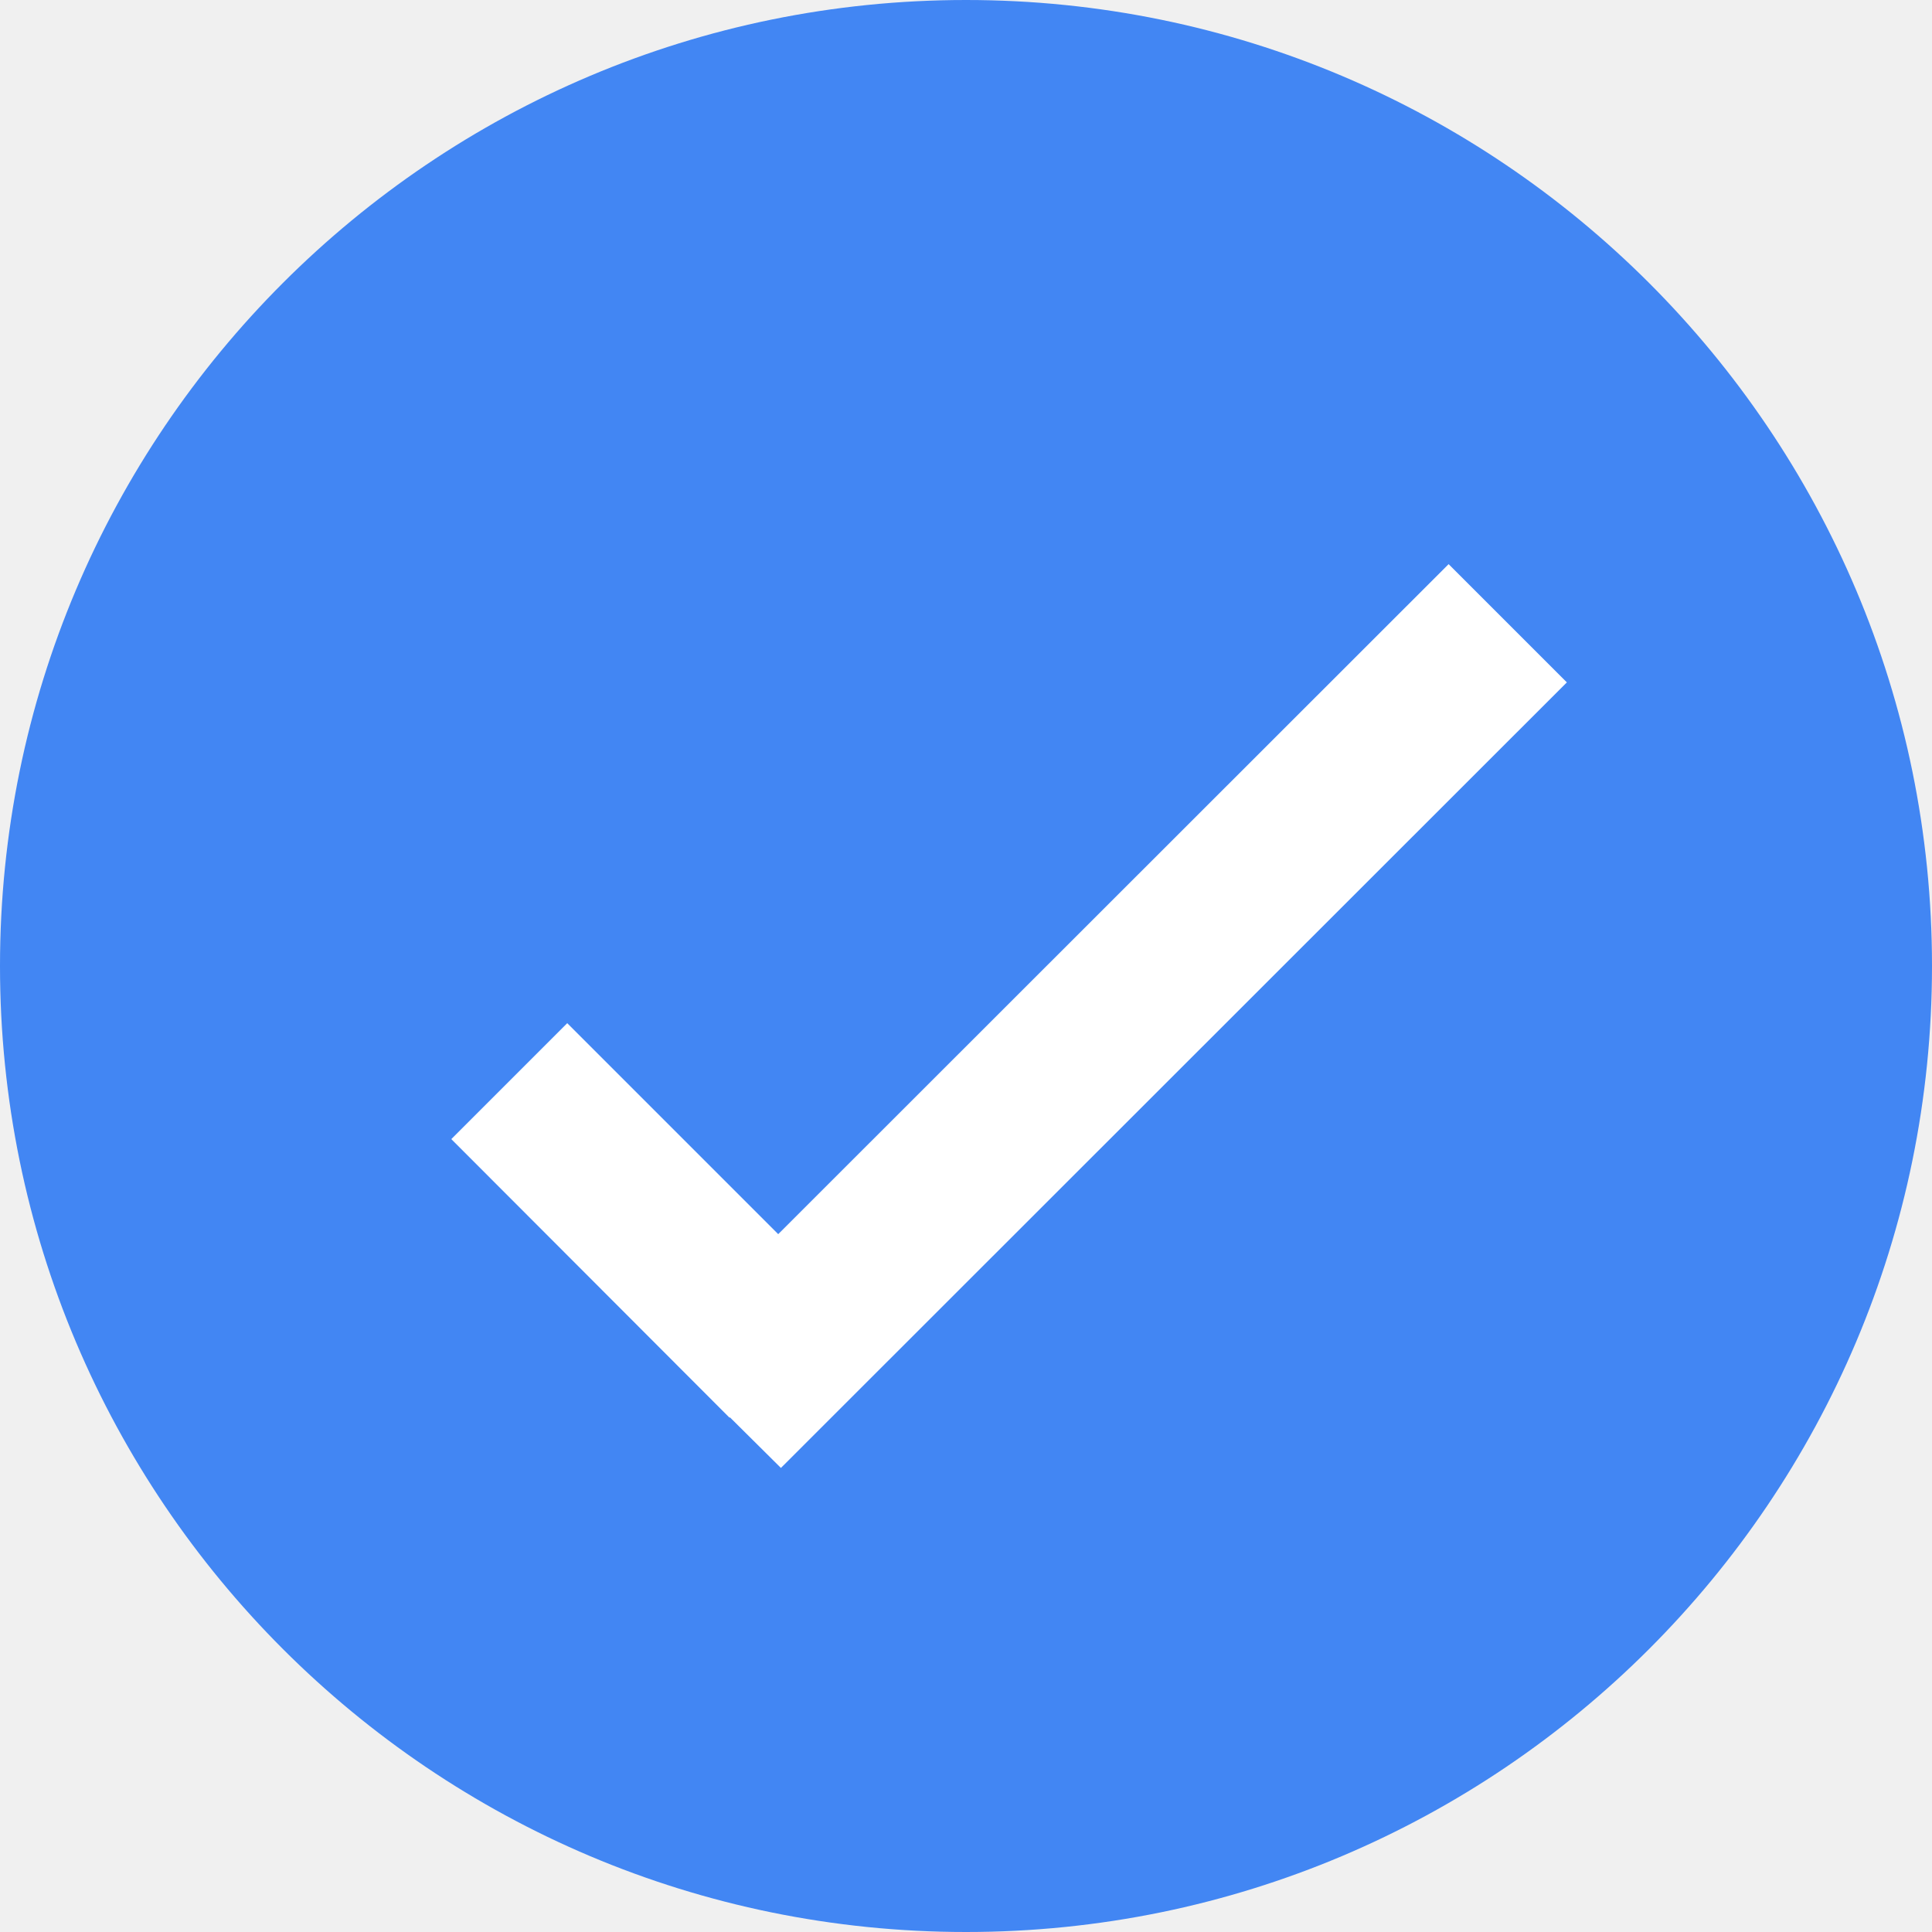
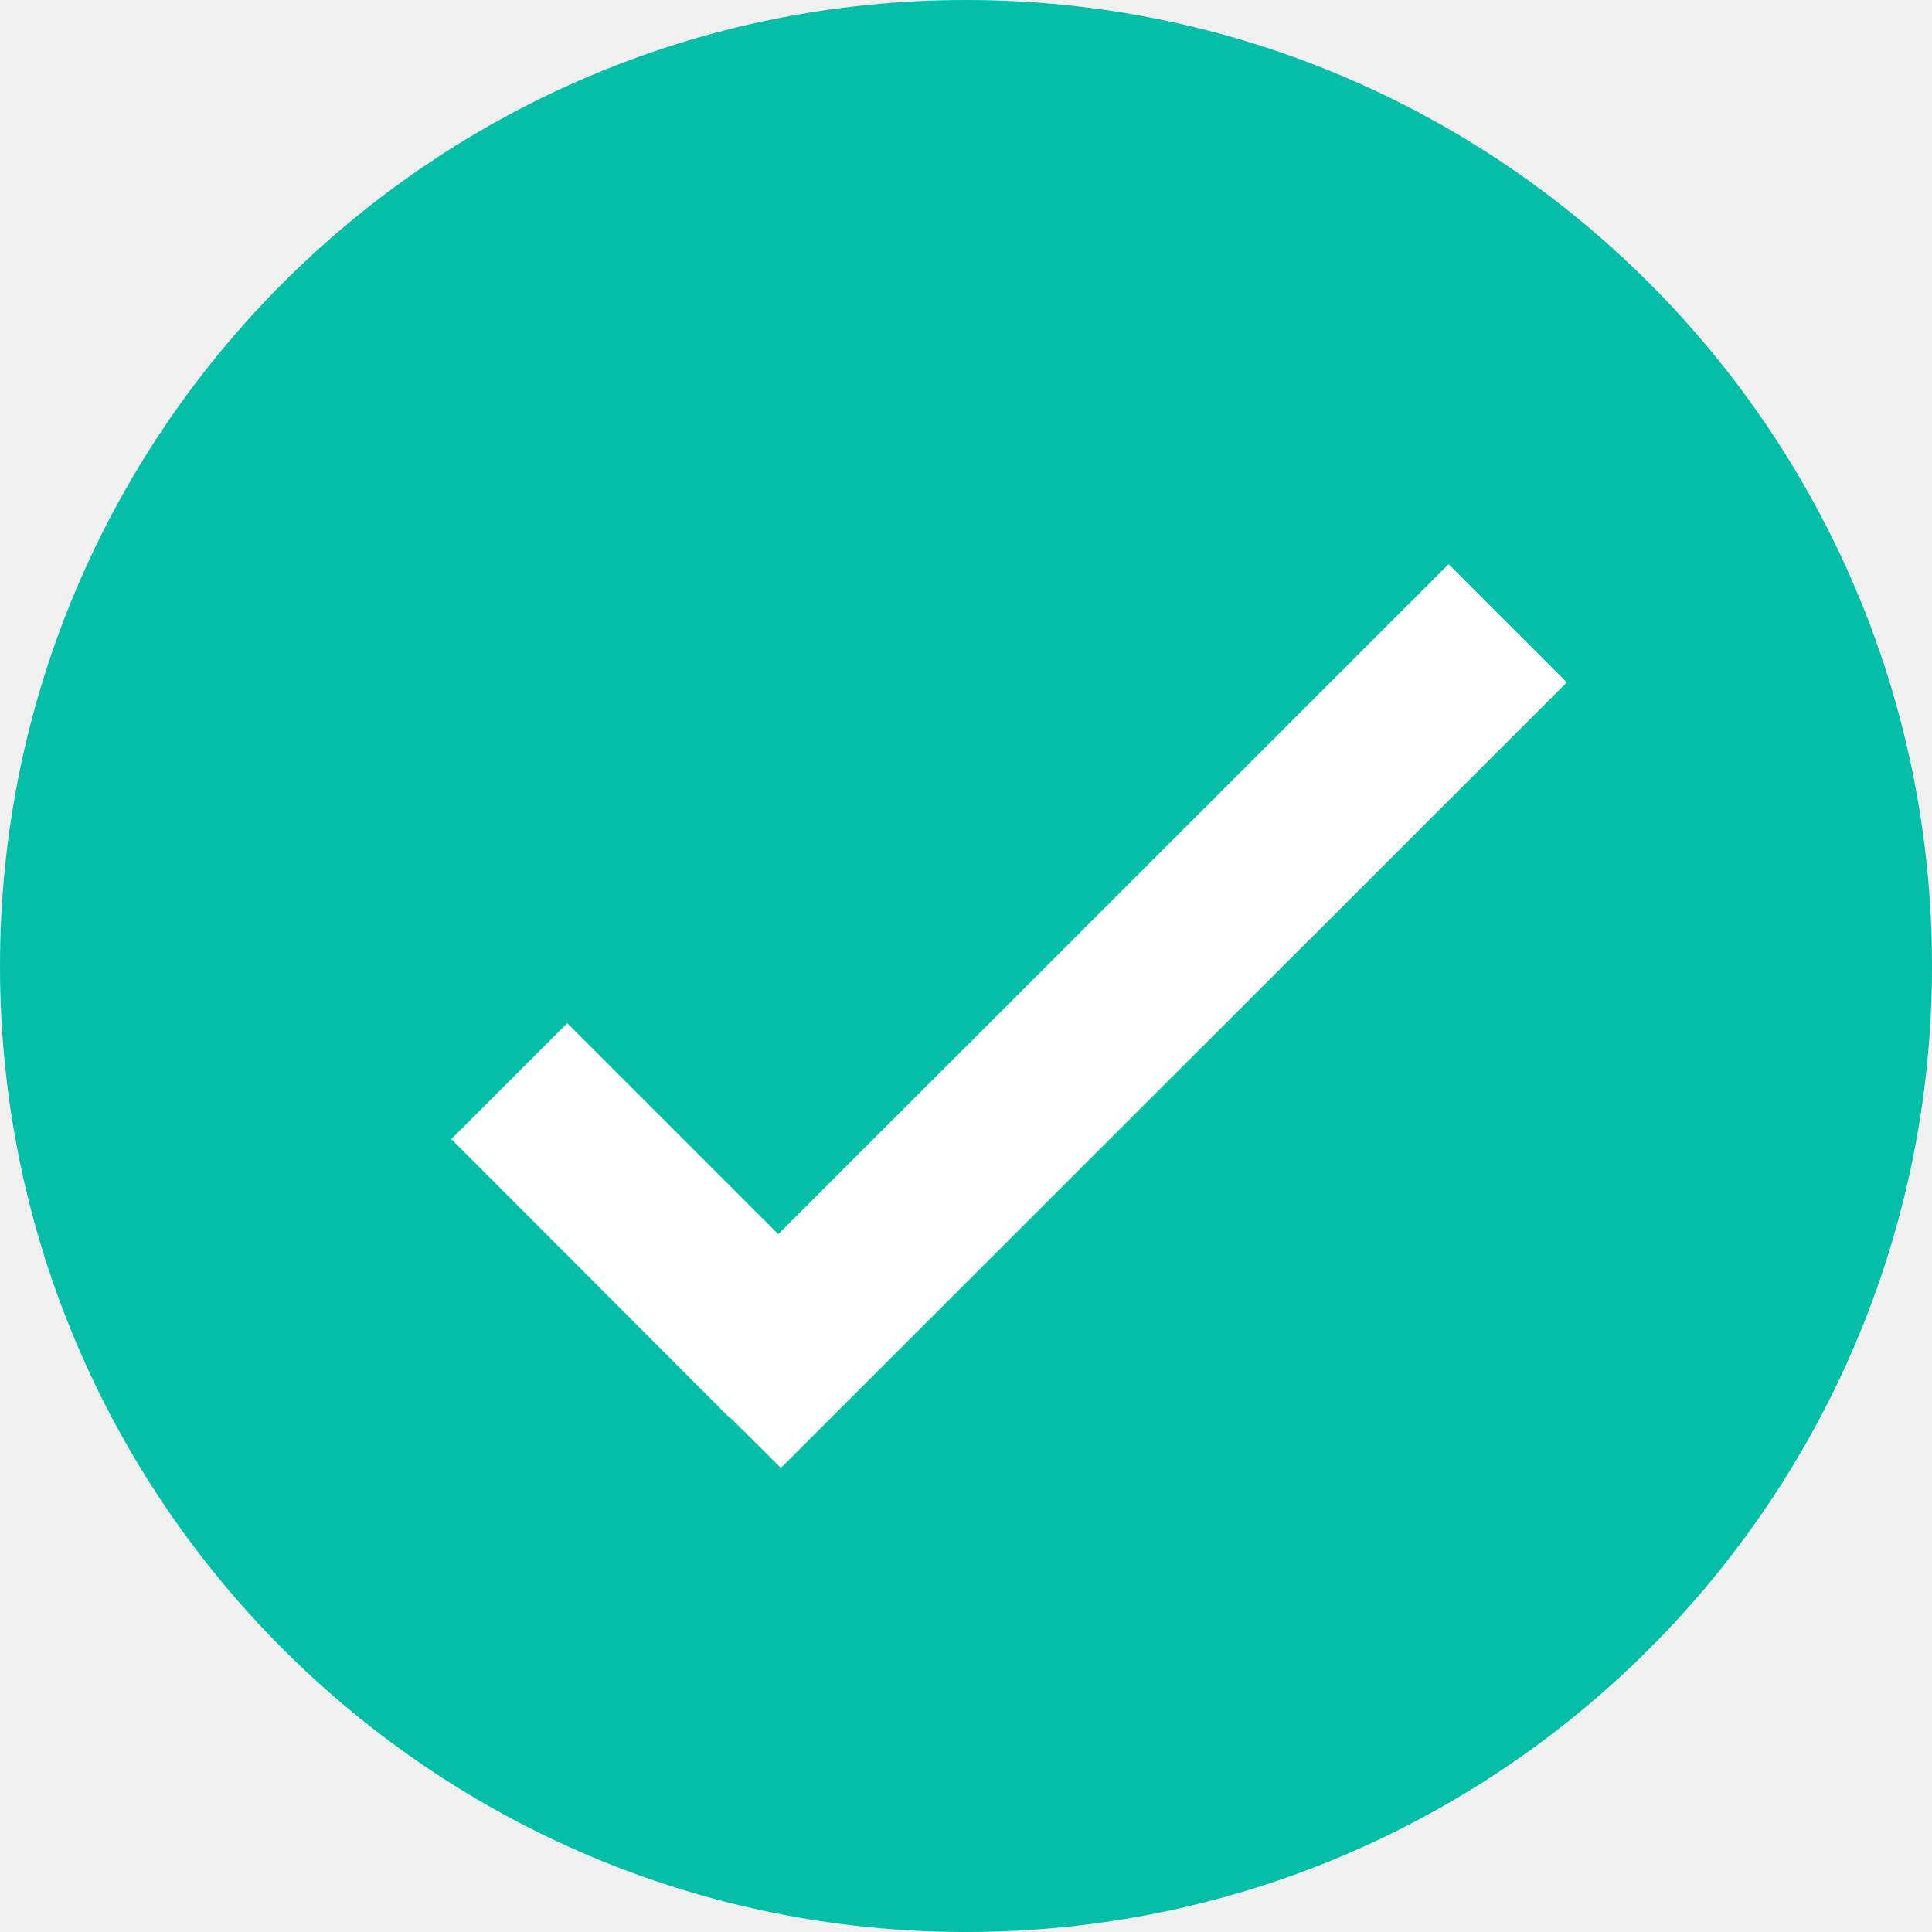
<svg xmlns="http://www.w3.org/2000/svg" version="1.1" id="Layer_1" x="0px" y="0px" viewBox="0 0 500 500" style="enable-background:new 0 0 500 500;" xml:space="preserve">
  <style type="text/css">
- 	.st0{fill:#4286f3;}
+ 	.st0{fill:#04bea8;}
	.st1{fill:#FFFFFF;}
</style>
  <circle class="st0" cx="250" cy="250" r="250" />
  <g>
    <g>
      <polygon class="st1" points="201.4,319.4 146.8,264.8 116.8,294.8 188.8,366.9 188.9,366.8 202.1,379.9 405.5,176.6 374.9,146       " />
    </g>
  </g>
</svg>
